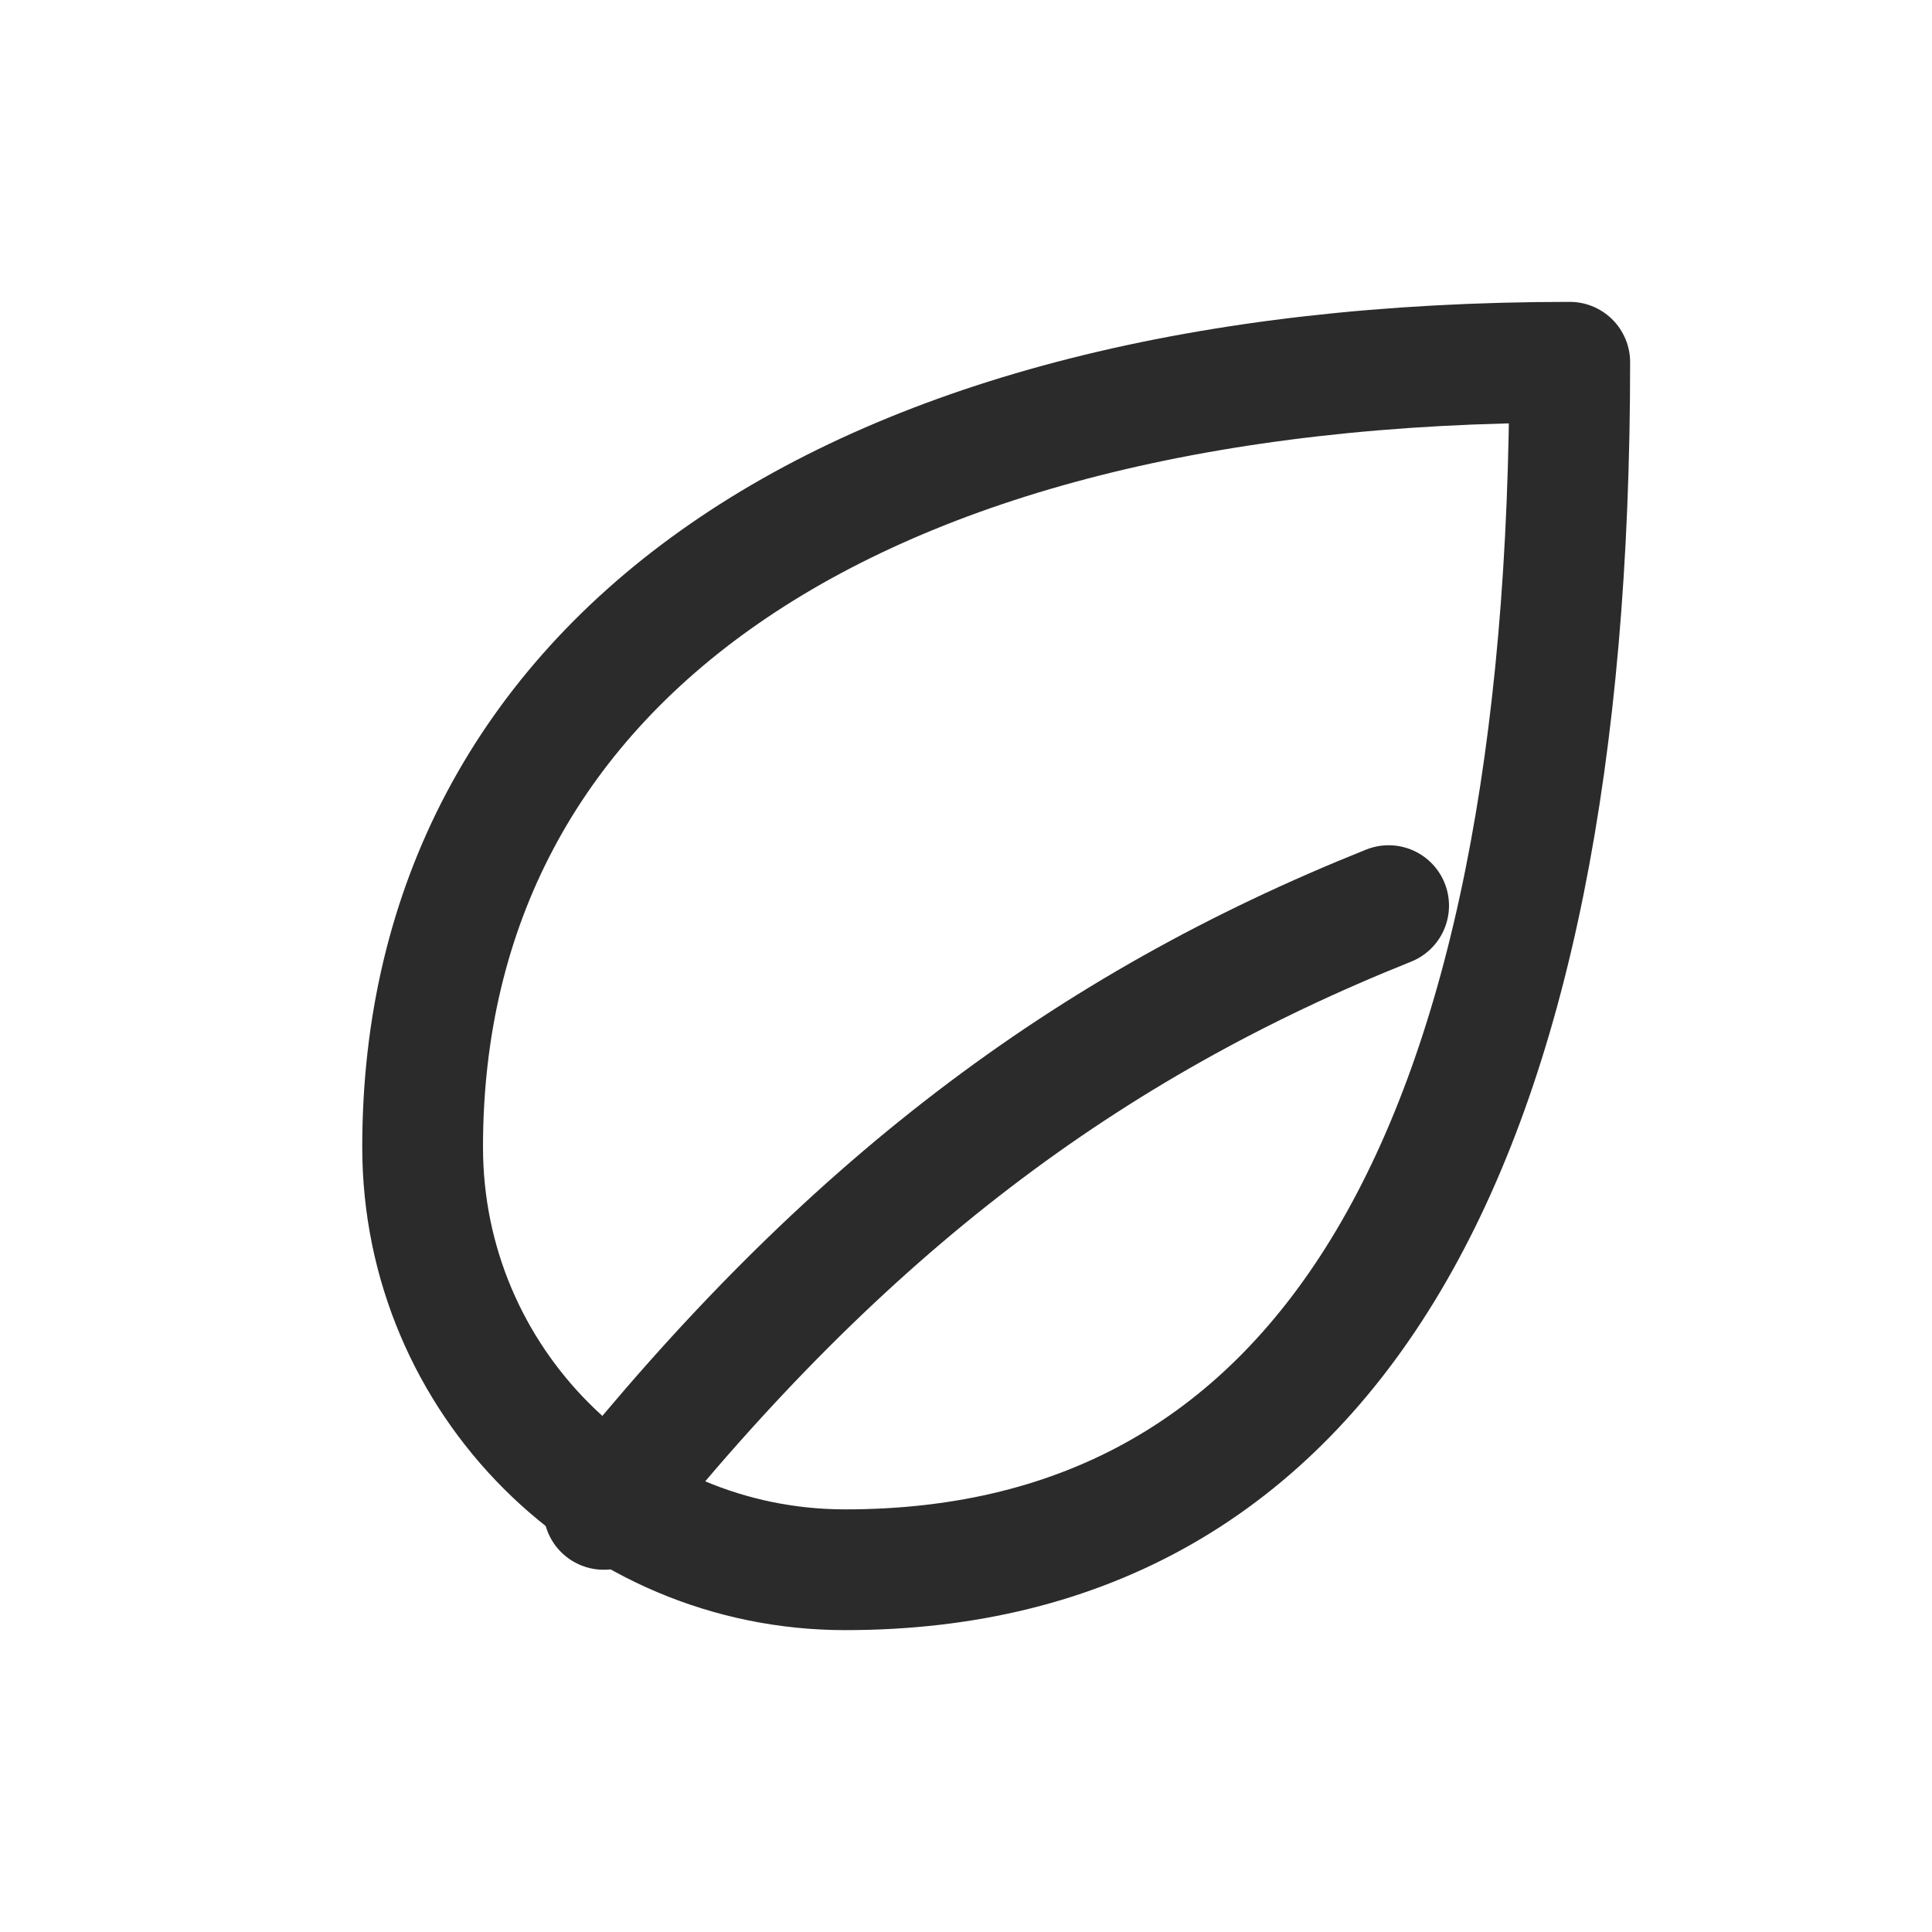
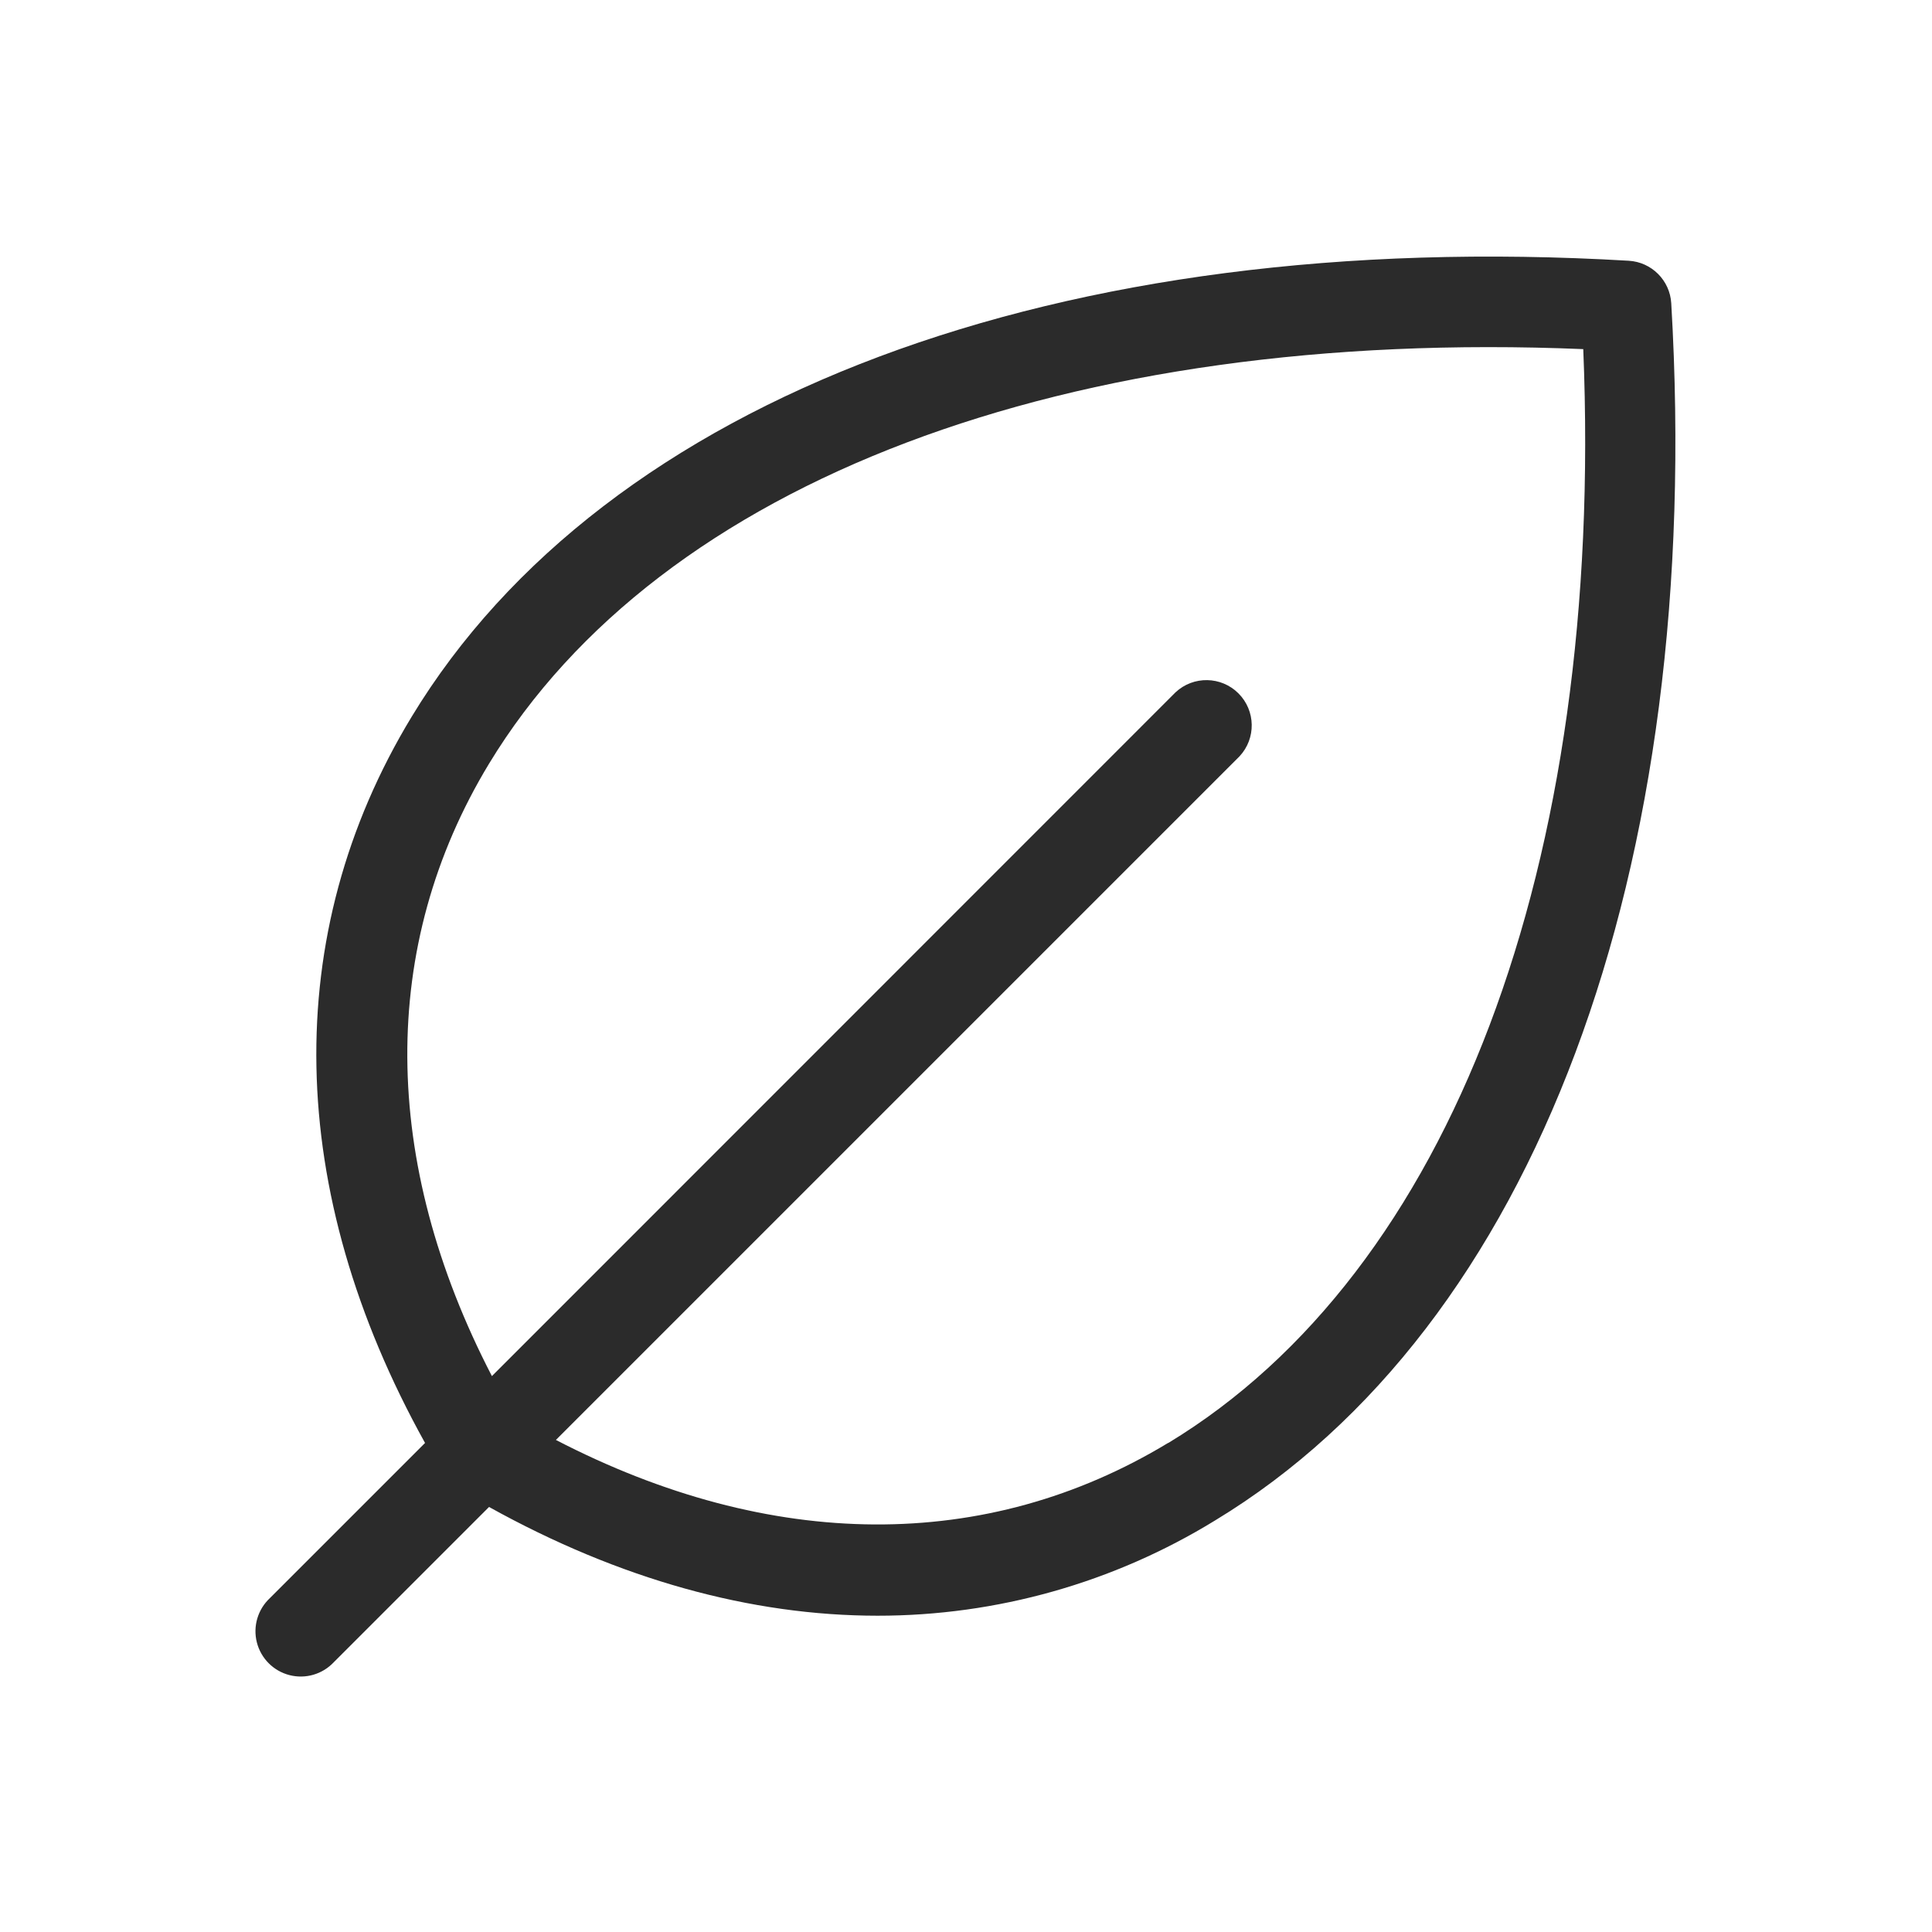
- <svg xmlns="http://www.w3.org/2000/svg" viewBox="0 0 64 64" width="64" height="64">
-   <g fill="none" stroke="#2B2B2B" stroke-width="4" stroke-linecap="round" stroke-linejoin="round">
-     <path d="M52 12C28 12 14 22 14 38a14 14 0 0 0 14 14c16 0 24-14 24-40z" />
-     <path d="M20 50C28 40 36 34 46 30" />
-   </g>
+ <svg xmlns="http://www.w3.org/2000/svg" viewBox="0 0 256 256" fill="#2B2B2B">
+   <path d="M221.45,40.19a6,6,0,0,0-5.64-5.64C140.43,30.11,80.14,52.71,54.53,95c-17.44,28.79-16.76,62.8,1.79,96.2L35.76,211.76a6,6,0,1,0,8.48,8.48L64.8,199.68c17.27,9.59,34.7,14.41,51.49,14.41A85.38,85.38,0,0,0,161,201.47C203.29,175.86,225.88,115.57,221.45,40.19Zm-66.66,151c-24.08,14.58-52.64,14.37-81.13-.39l90.59-90.59a6,6,0,0,0-8.48-8.48L65.18,182.34c-14.76-28.49-15-57-.39-81.13,22.68-37.43,76.63-57.8,145-54.95C212.59,114.58,192.22,168.54,154.79,191.21Z" />
</svg>
